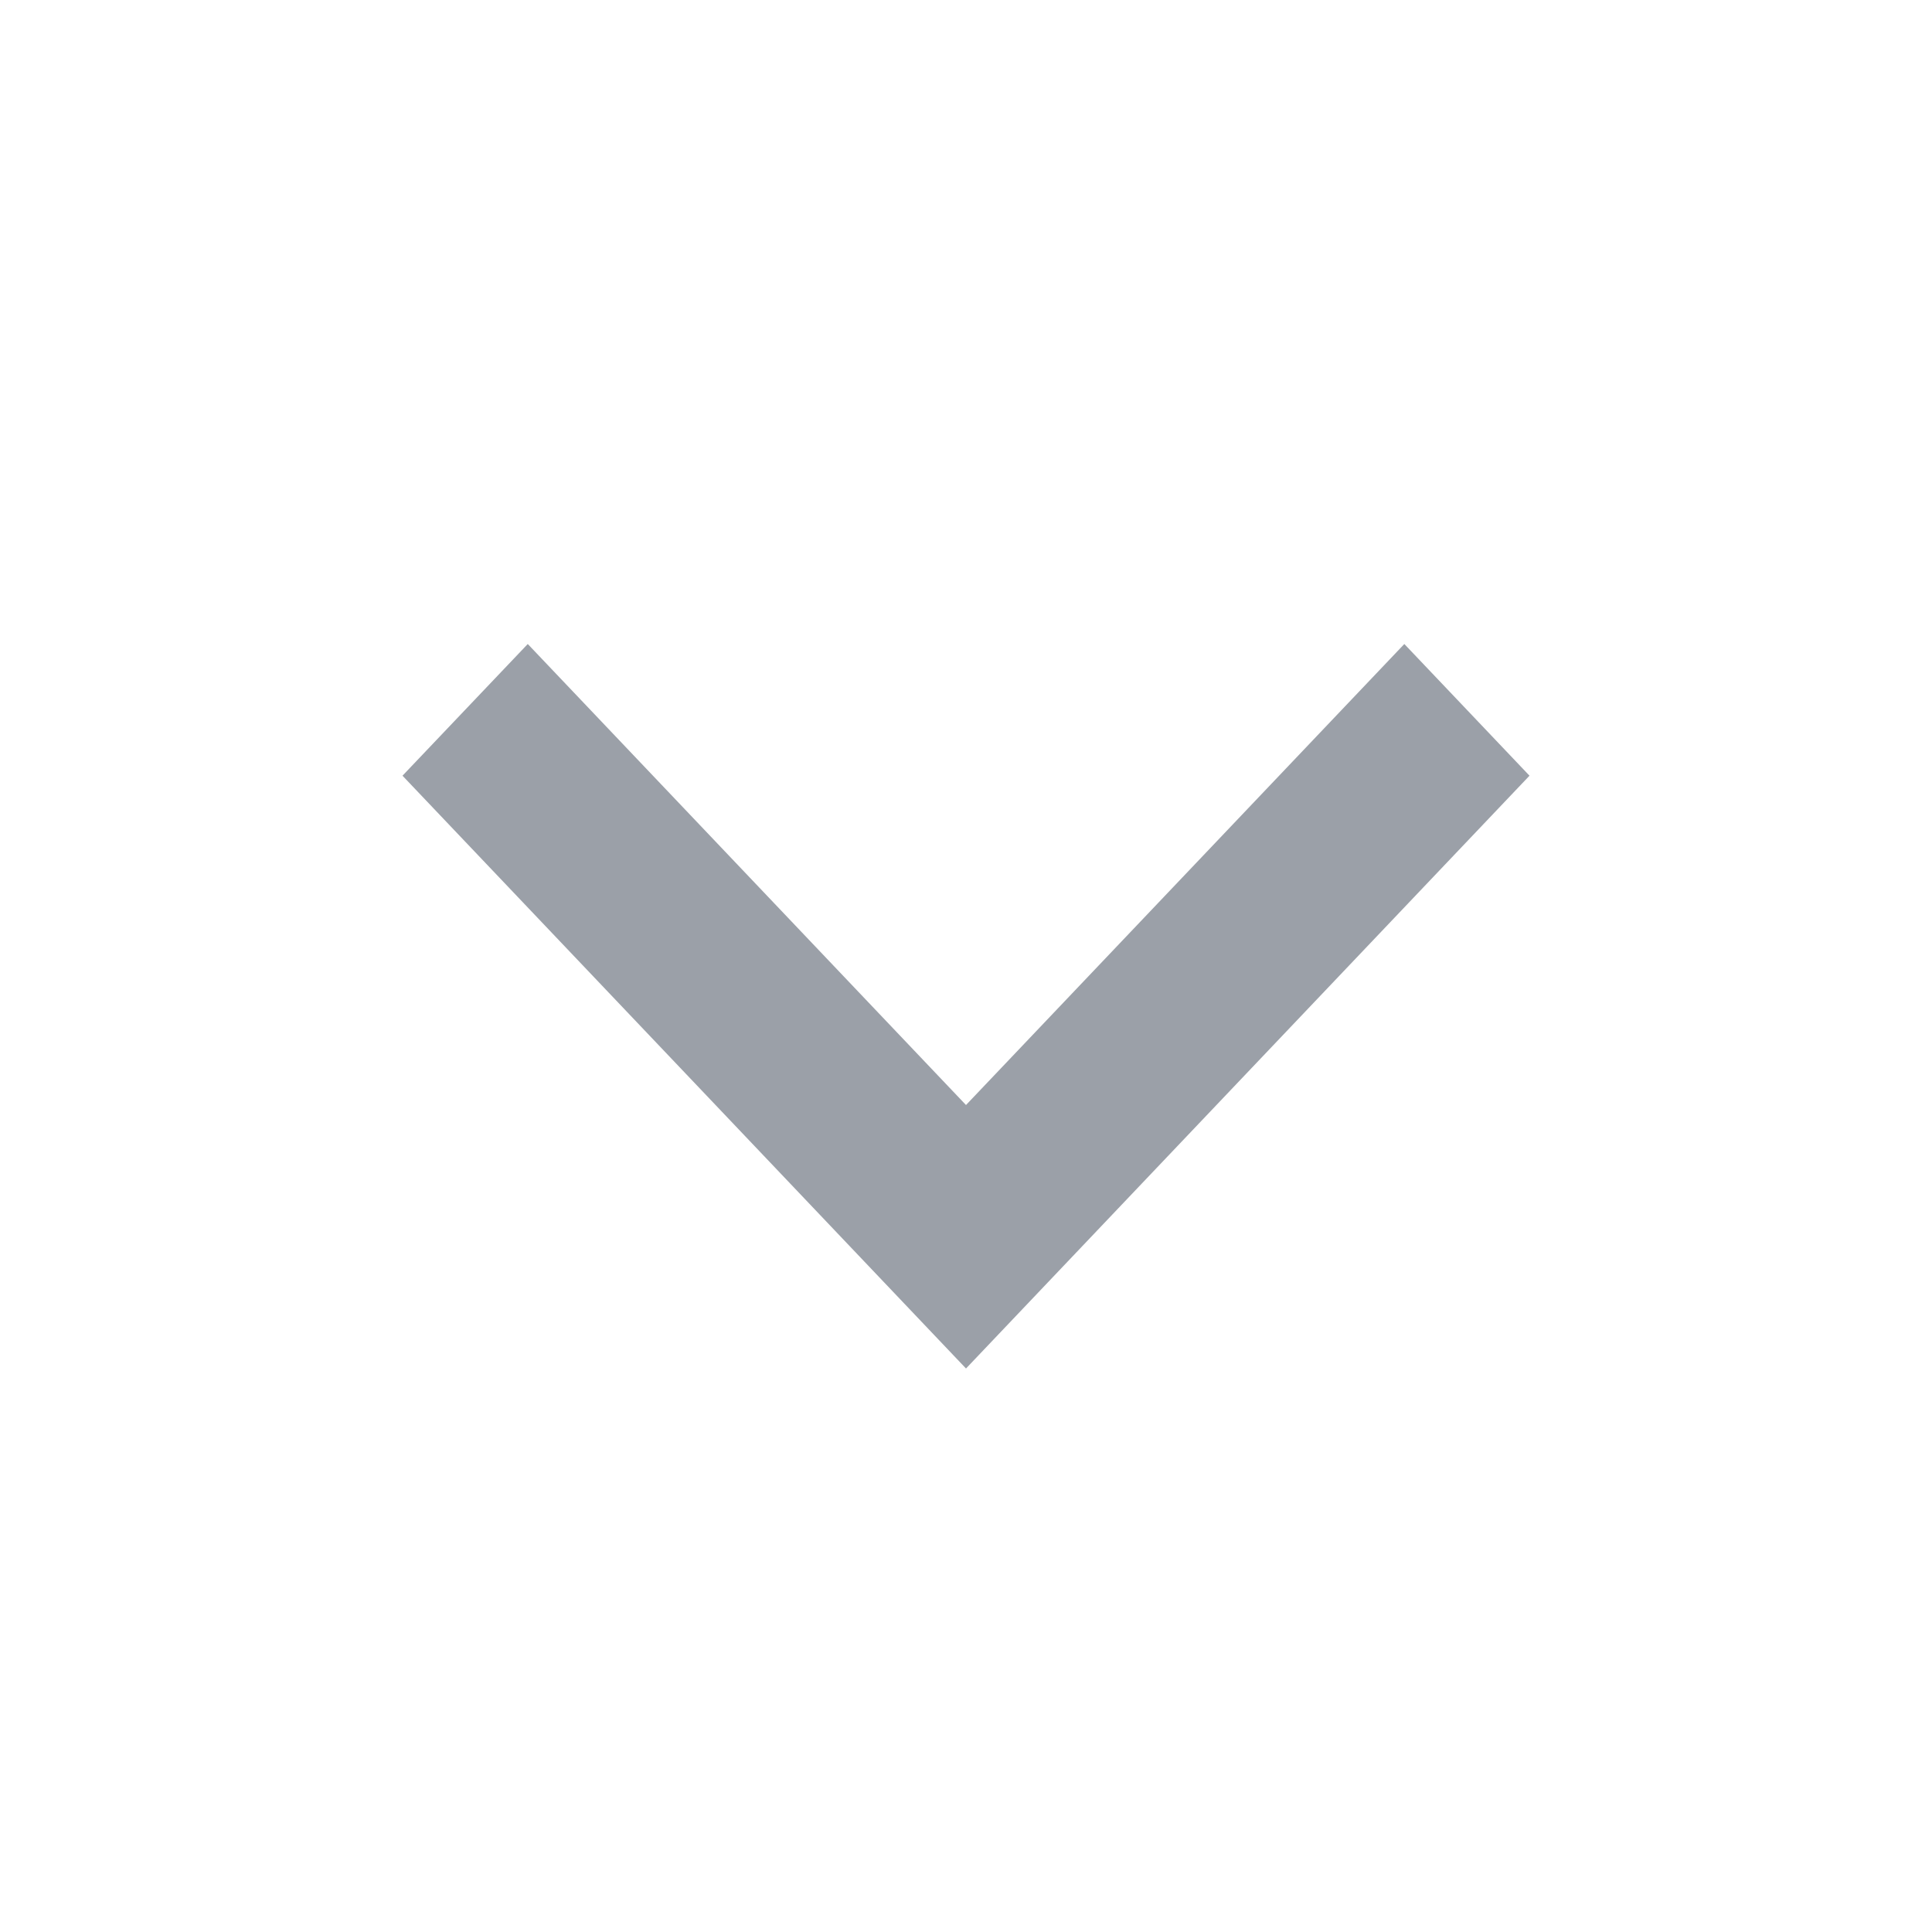
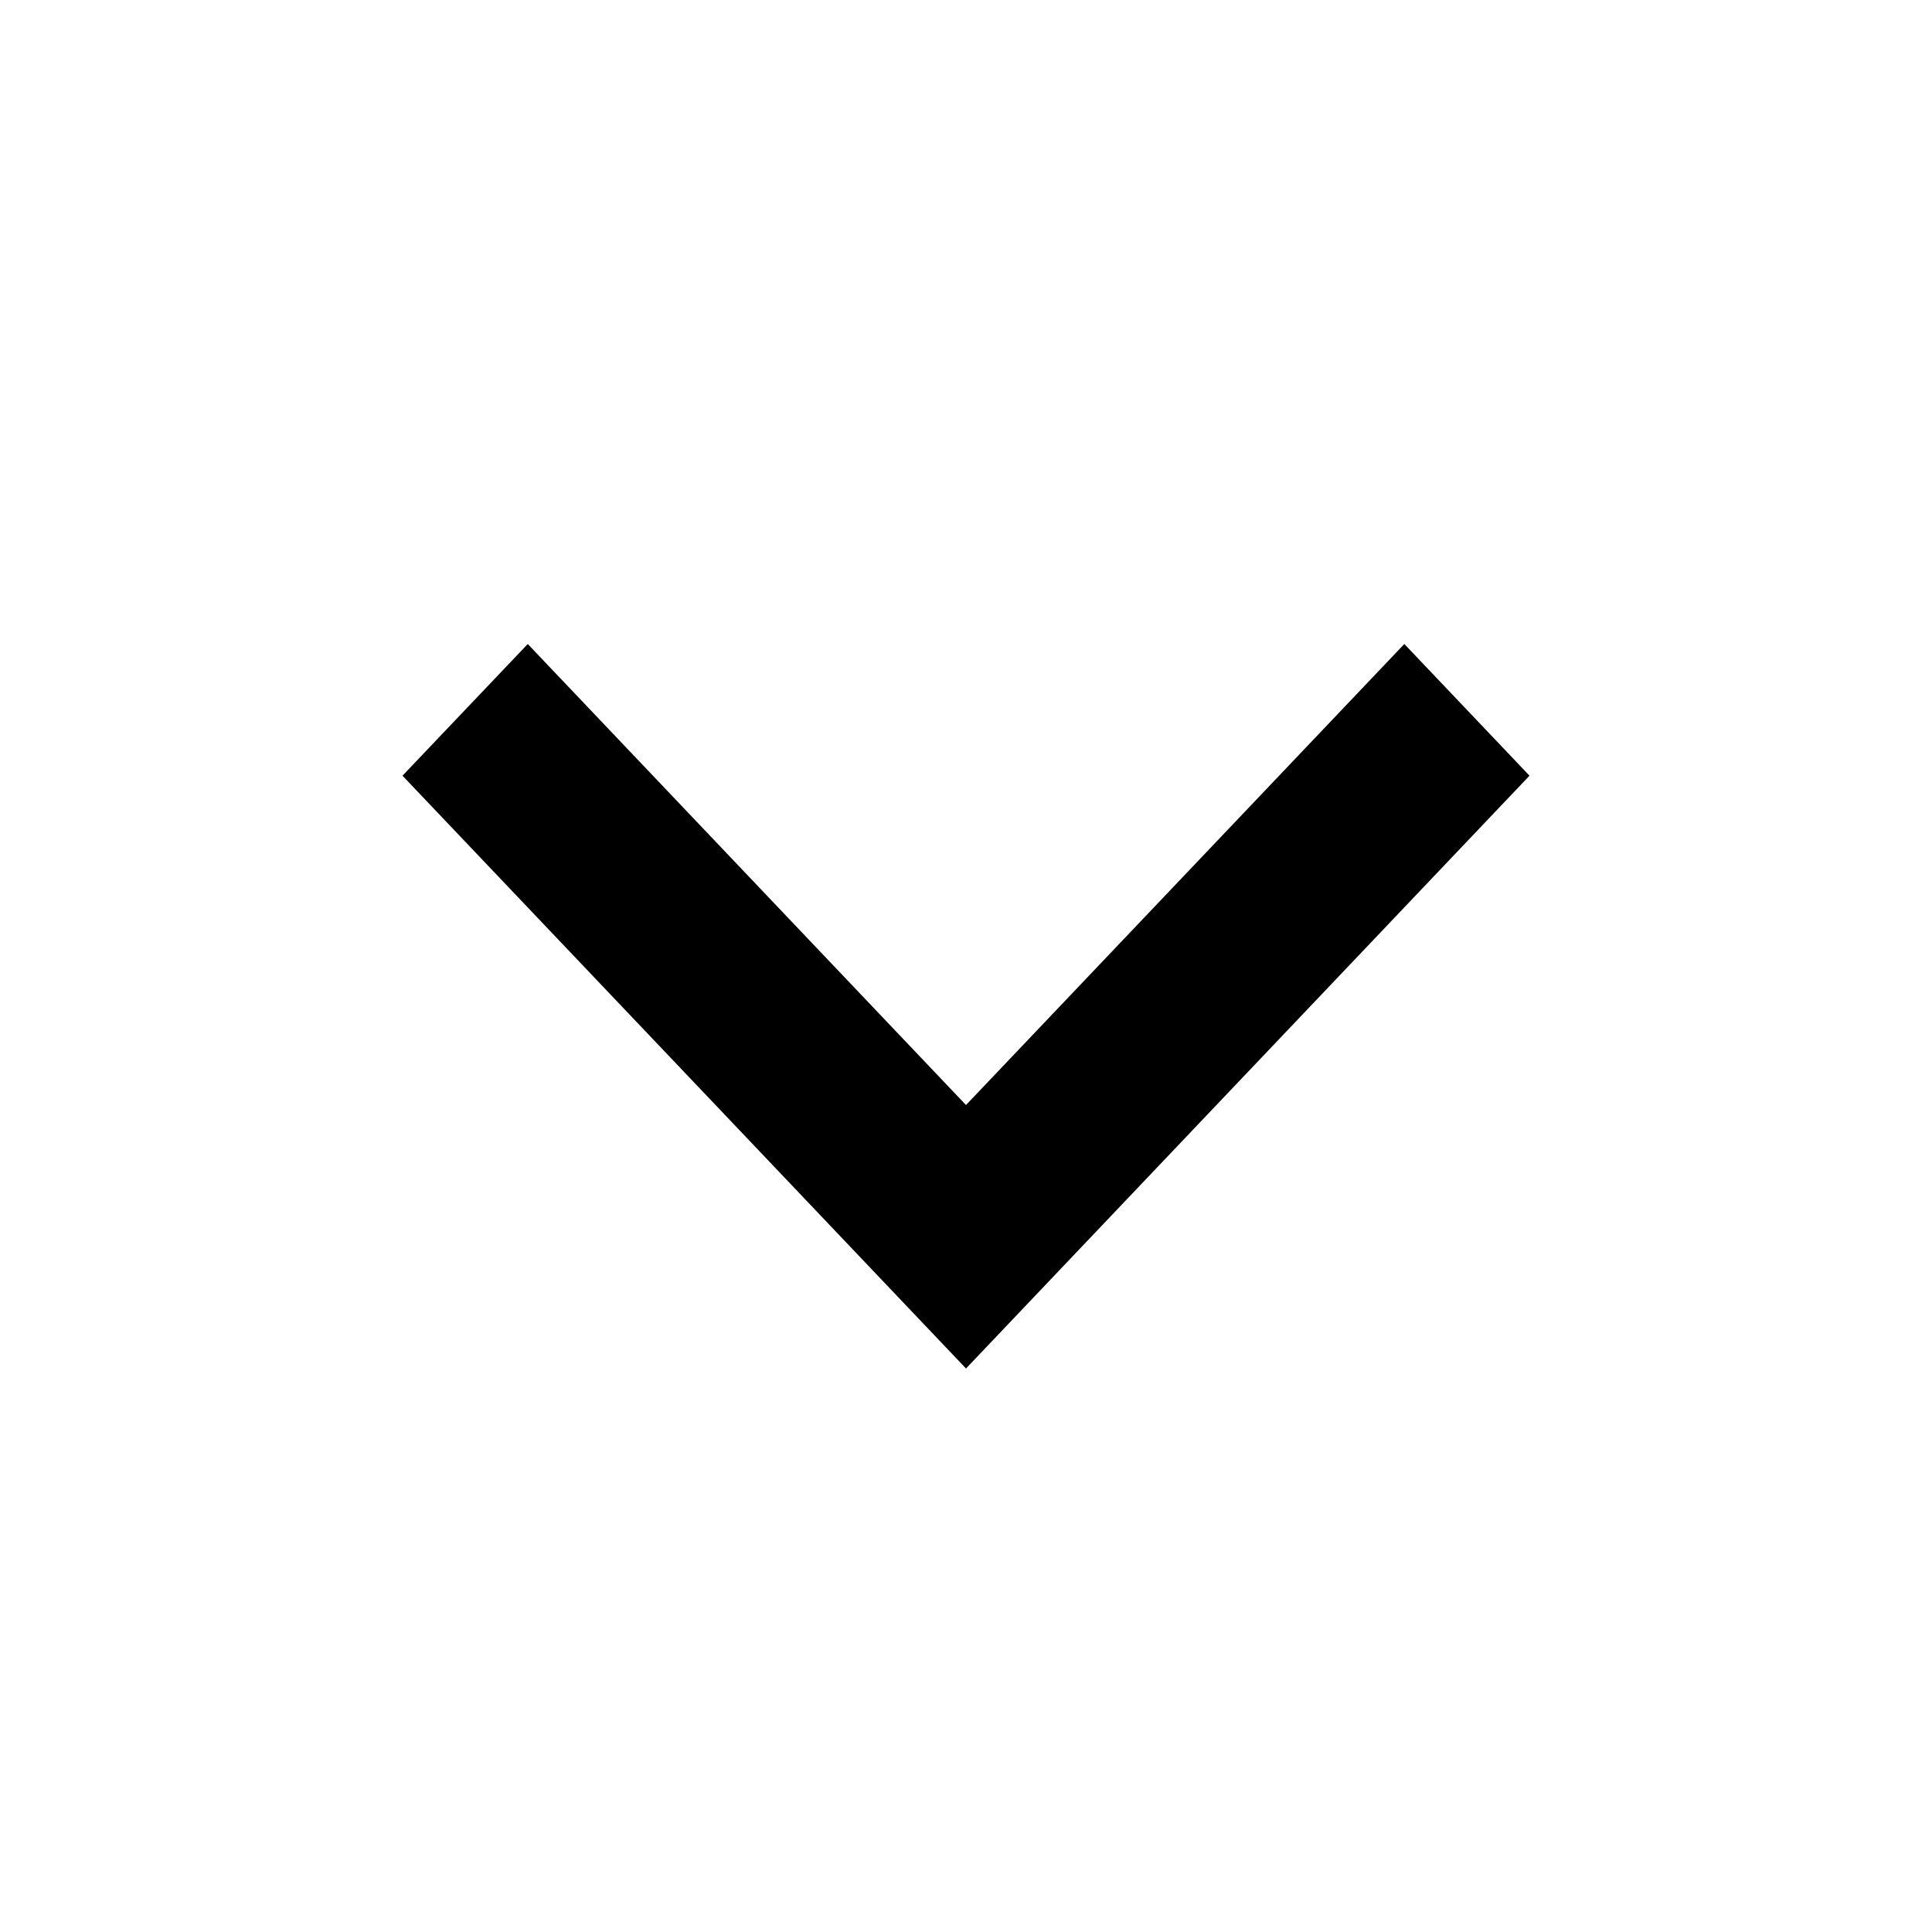
<svg xmlns="http://www.w3.org/2000/svg" width="24" height="24" viewBox="0 0 24 24" fill="none">
-   <g opacity="0.4">
-     <path d="M12 13.727L17.445 8L19 9.636L12 17L5 9.636L6.556 8L12 13.727Z" fill="#051225" />
+   <g opacity="1">
+     <path d="M12 13.727L17.445 8L19 9.636L12 17L5 9.636L6.556 8L12 13.727Z" fill="currentColor" />
  </g>
</svg>
